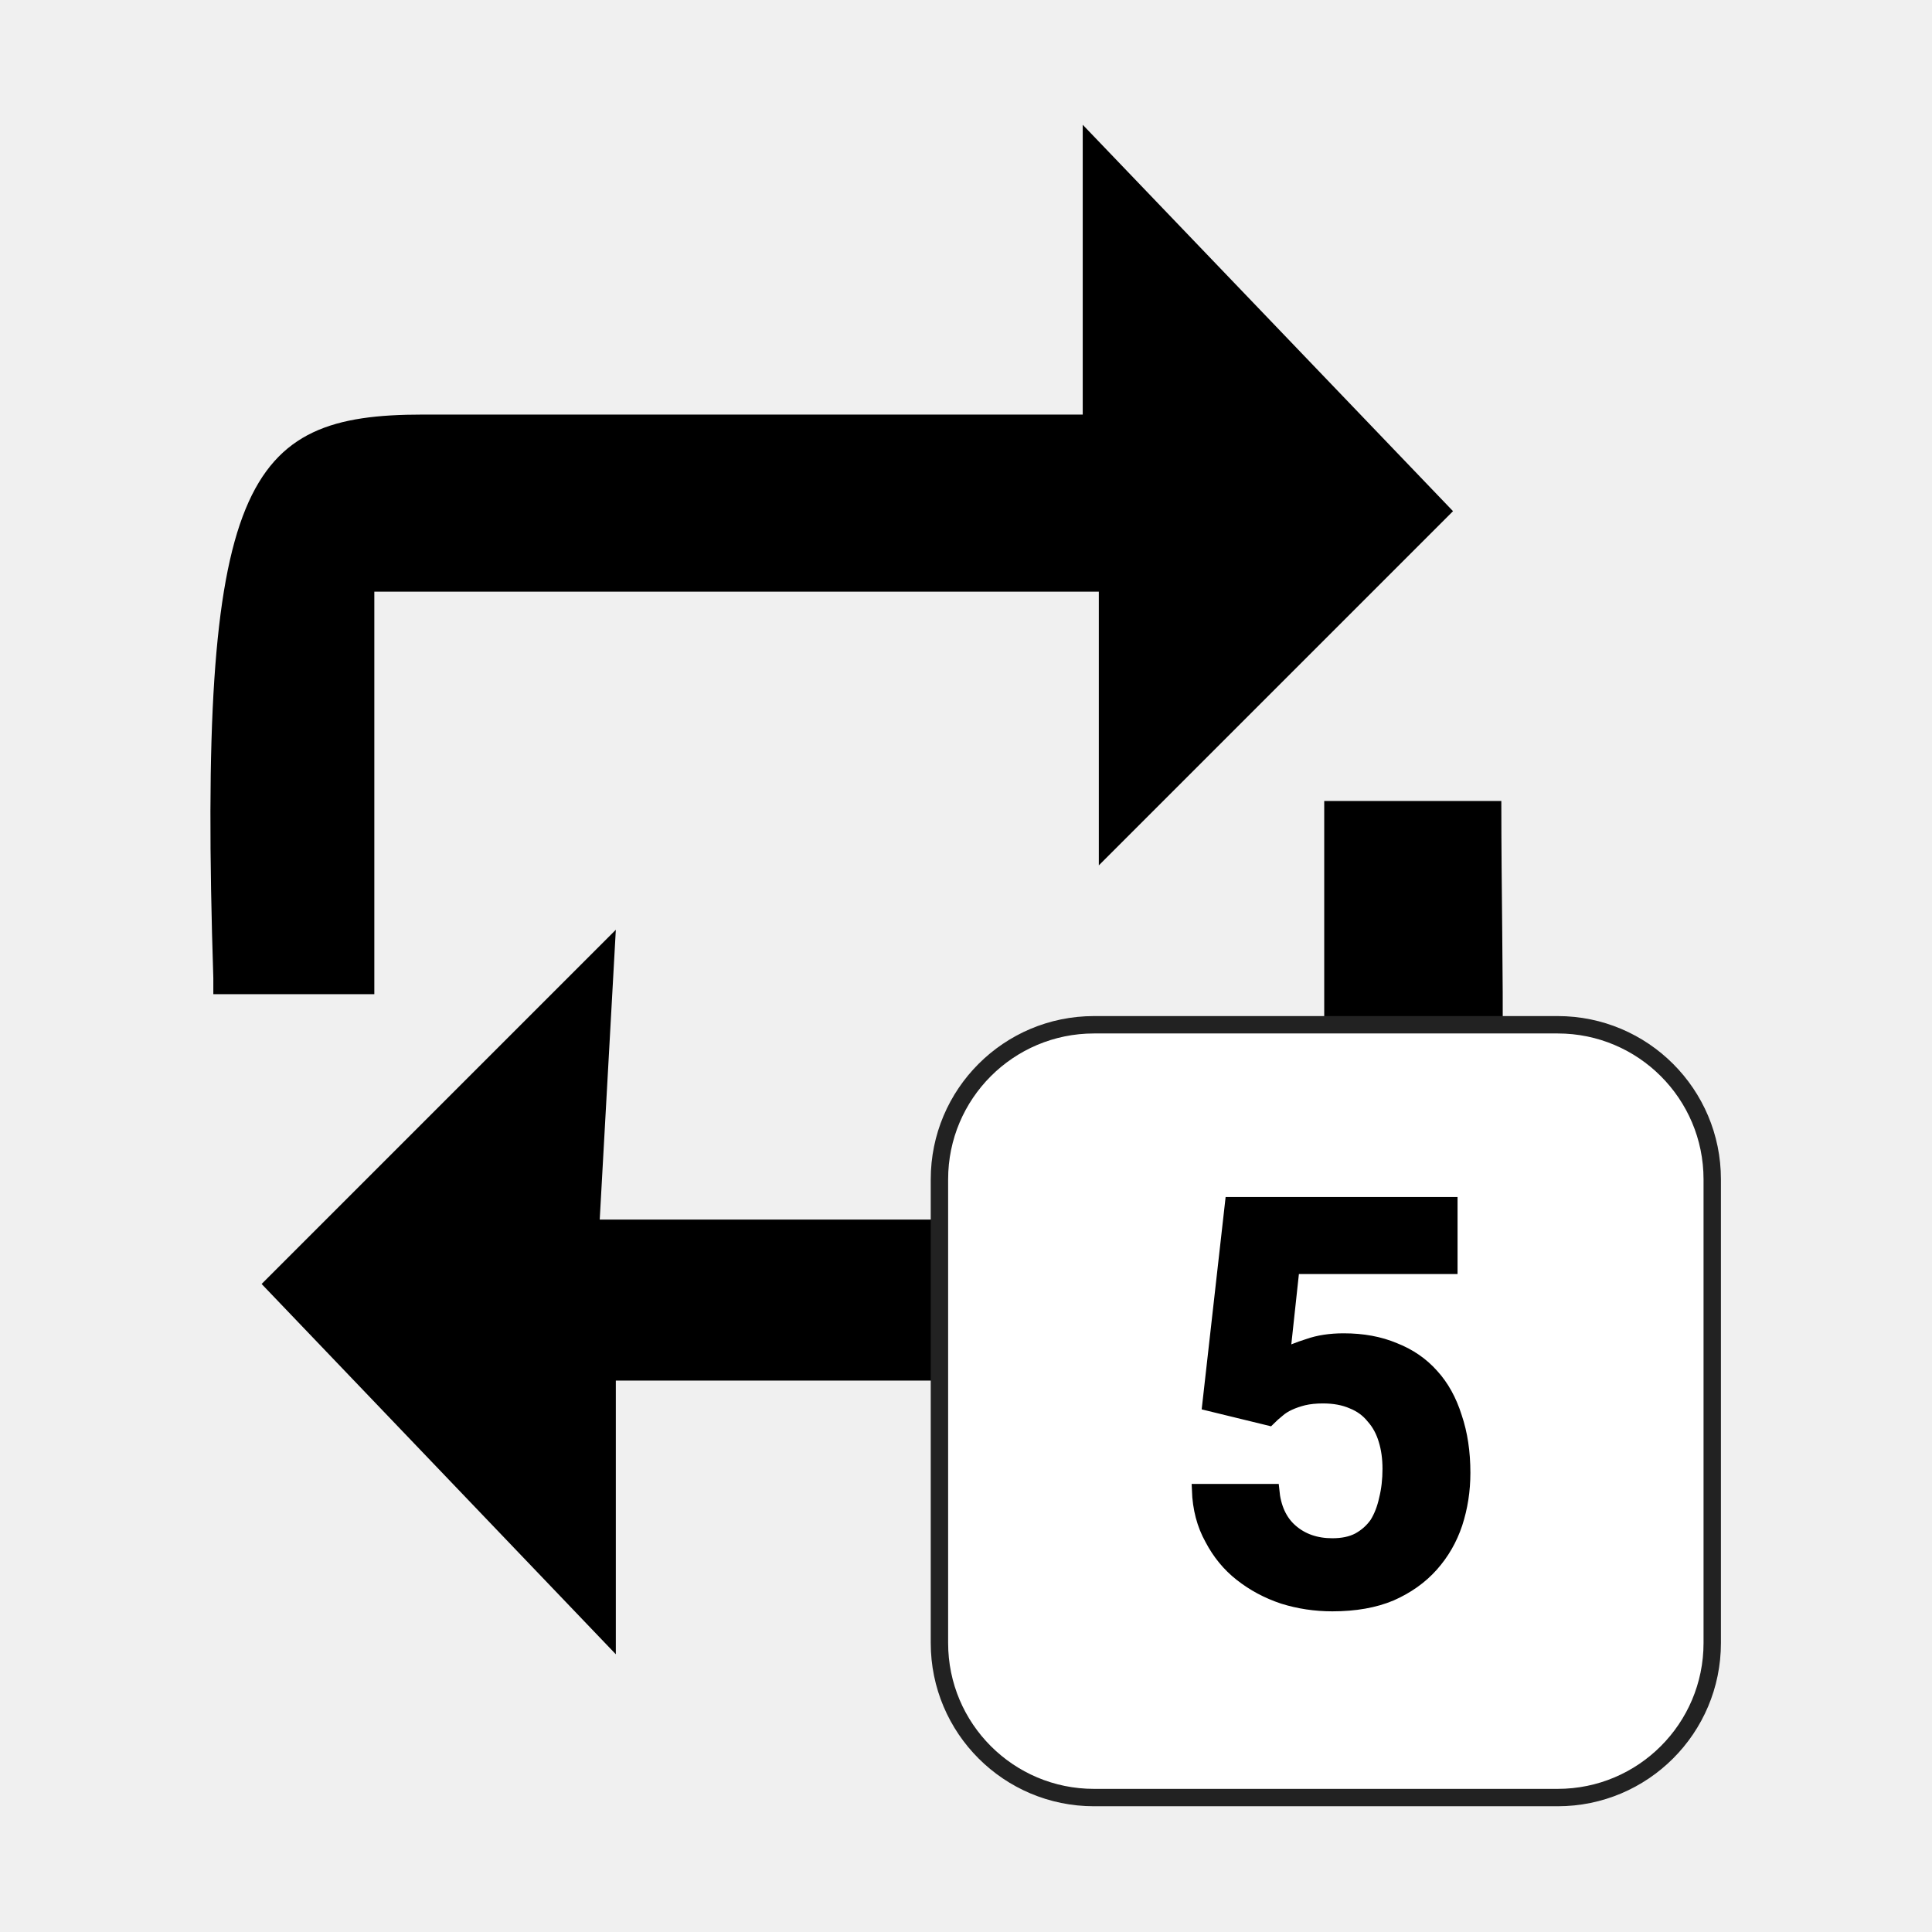
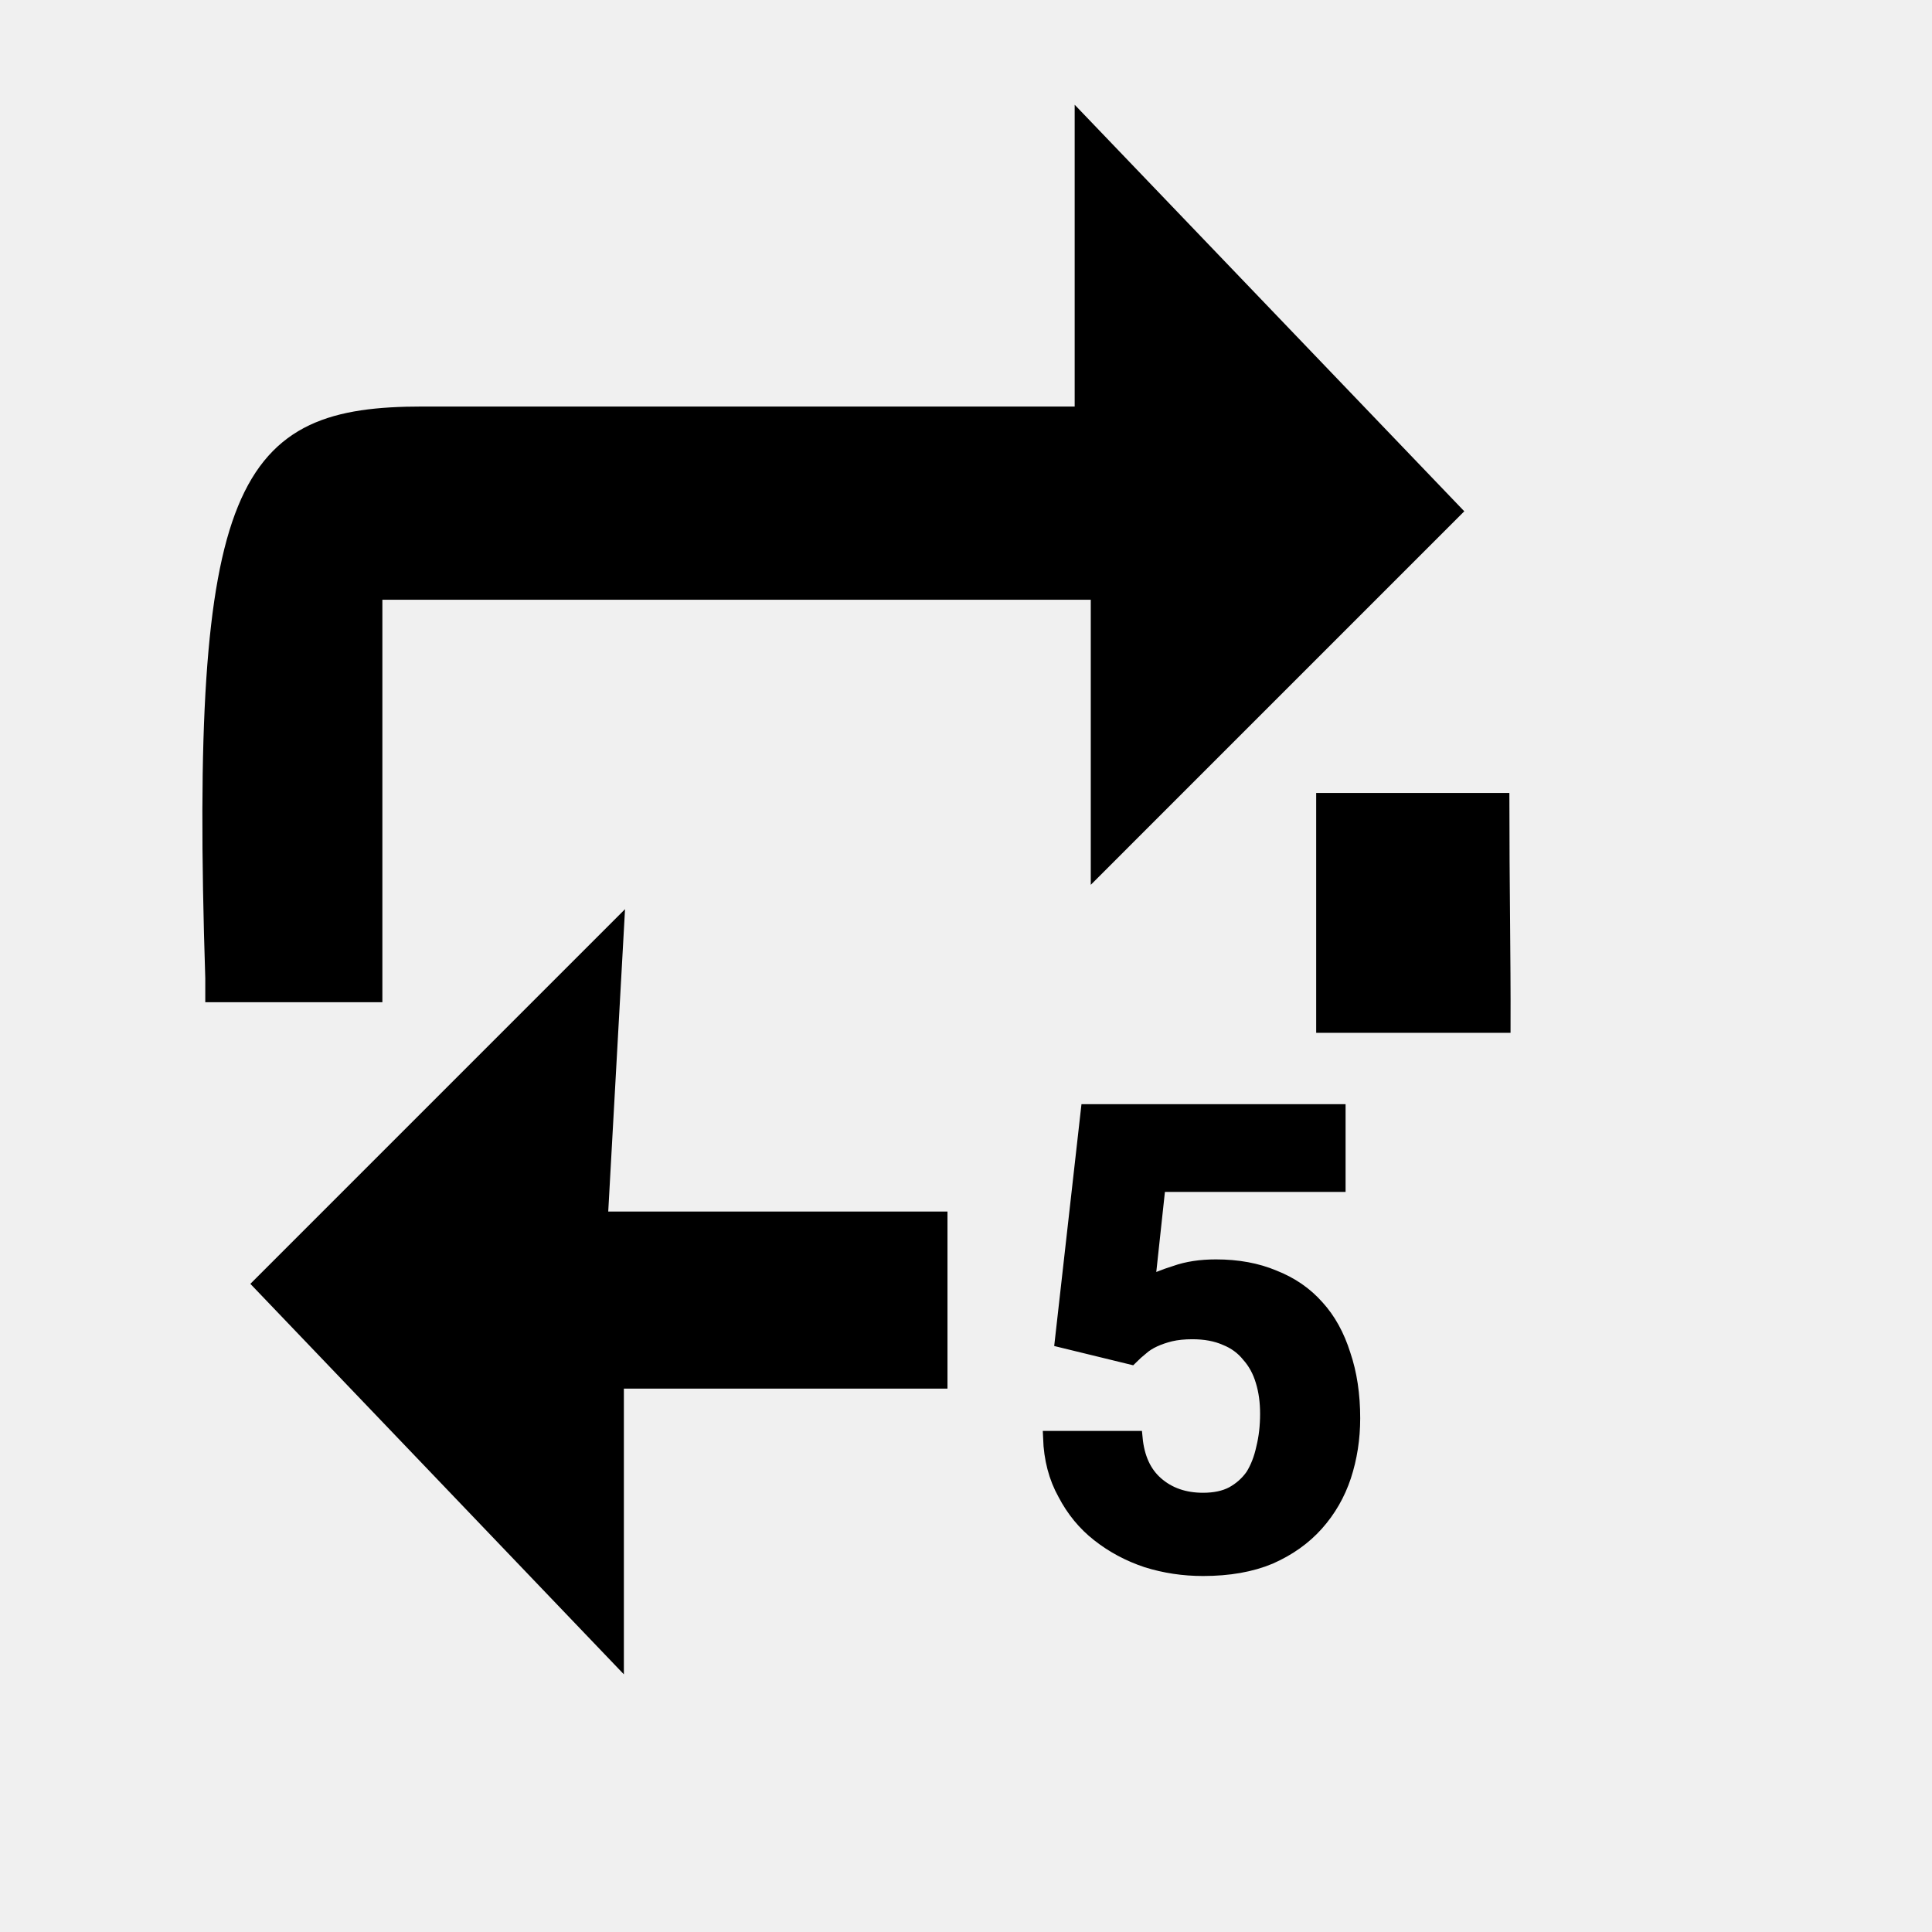
<svg xmlns="http://www.w3.org/2000/svg" version="1.1" viewBox="0 0 120 120">
-   <g fill="#000000" transform="translate(3.25,5.25)">
-     <path d="M10,55.5 c-1,-31 2,-35 13,-35 7,0  41,0  41,0 v-18 l23,24  -22,22  v-17  h-45 v25  c0,0 -4,0 -10,0 z" />
-     <path d="M90,44.5 c0,23   2,36 -13,36 -1,0 -42,0 -42,0 v17  l-22,-23 22,-22 -1,18 h45  v-26 c0,0  9,0  10,0 z" />
-     <g transform="translate(-17.5,-10) scale(1.2)">
-       <rect x="60.5" y="57" width="40" height="40" ry="8" fill="#ffffff" stroke="#222222" stroke-width="0.9" />
-       <g transform="translate(72.25,86.76) scale(2.556)">
-         <path fill="#000000" stroke="#000000" stroke-width="0.25" d="M1.31,-8.03l-0.46,4.08l1.23,0.3q0.09,-0.09,0.19,-0.17q0.09,-0.08,0.22,-0.14l0,0q0.13,-0.06,0.29,-0.1q0.17,-0.04,0.39,-0.04l0,0q0.34,0,0.59,0.11q0.25,0.1,0.41,0.3l0,0q0.17,0.19,0.25,0.46q0.08,0.26,0.08,0.58l0,0q0,0.33,-0.07,0.61q-0.06,0.28,-0.19,0.49l0,0q-0.14,0.2,-0.36,0.32q-0.21,0.11,-0.52,0.11l0,0q-0.5,0,-0.83,-0.29q-0.32,-0.28,-0.37,-0.81l0,0l-1.52,0q0.02,0.56,0.26,0.99q0.23,0.44,0.6,0.73l0,0q0.38,0.3,0.86,0.46q0.48,0.15,1,0.15l0,0q0.69,0,1.19,-0.21q0.5,-0.22,0.83,-0.59l0,0q0.33,-0.37,0.49,-0.85q0.16,-0.49,0.16,-1.03l0,0q0,-0.63,-0.17,-1.13q-0.16,-0.51,-0.47,-0.85l0,0q-0.31,-0.35,-0.77,-0.53q-0.45,-0.19,-1.03,-0.19l0,0q-0.41,0,-0.72,0.11q-0.32,0.1,-0.49,0.2l0,0l0.19,-1.76l3.2,0l0,-1.31l-4.46,0z" />
-       </g>
-     </g>
+   <g fill="#000000" stroke="#000000">
+     <path d="M13.25,60.75 c -1,-31 2,-35 13,-35 7,0 41,0 41,0 v -18 l 23,24 -22,22 v -17 h -45 v 25 c 0,0 -4,0 -10,0 z" />
+     <path d="M82.25,49.75 V 63.65 H 93.324 C 93.338,59.52 93.25,54.928 93.25,49.75 h -1 z m -44,8 -22,22 22,23 v -17 h 20.1 v -10 H 37.25 Z" />
+     <path d="m 67.562,69.02 -1.607,14.25 4.296,1.048 q 0.314,-0.314 0.664,-0.594 0.314,-0.279 0.768,-0.489 v 0 q 0.454,-0.21 1.013,-0.349 0.594,-0.14 1.362,-0.14 v 0 q 1.188,0 2.061,0.384 0.873,0.349 1.432,1.048 v 0 q 0.594,0.664 0.873,1.607 0.279,0.908 0.279,2.026 v 0 q 0,1.153 -0.244,2.131 -0.21,0.978 -0.664,1.711 v 0 q -0.489,0.699 -1.257,1.118 -0.733,0.384 -1.816,0.384 v 0 q -1.746,0 -2.899,-1.013 -1.118,-0.978 -1.292,-2.829 v 0 h -5.309 q 0.07,1.956 0.908,3.458 0.803,1.537 2.096,2.55 v 0 q 1.327,1.048 3.004,1.607 1.677,0.524 3.493,0.524 v 0 q 2.41,0 4.156,-0.733 1.746,-0.768 2.899,-2.061 v 0 q 1.153,-1.292 1.711,-2.969 0.559,-1.711 0.559,-3.598 v 0 q 0,-2.2 -0.594,-3.947 -0.559,-1.781 -1.642,-2.969 v 0 Q 80.73,79.952 79.123,79.323 77.551,78.66 75.526,78.66 v 0 q -1.432,0 -2.515,0.384 -1.118,0.349 -1.711,0.699 v 0 L 71.963,73.595 h 11.177 v -4.575 z" stroke-width="0.873" />
  </g>
</svg>
